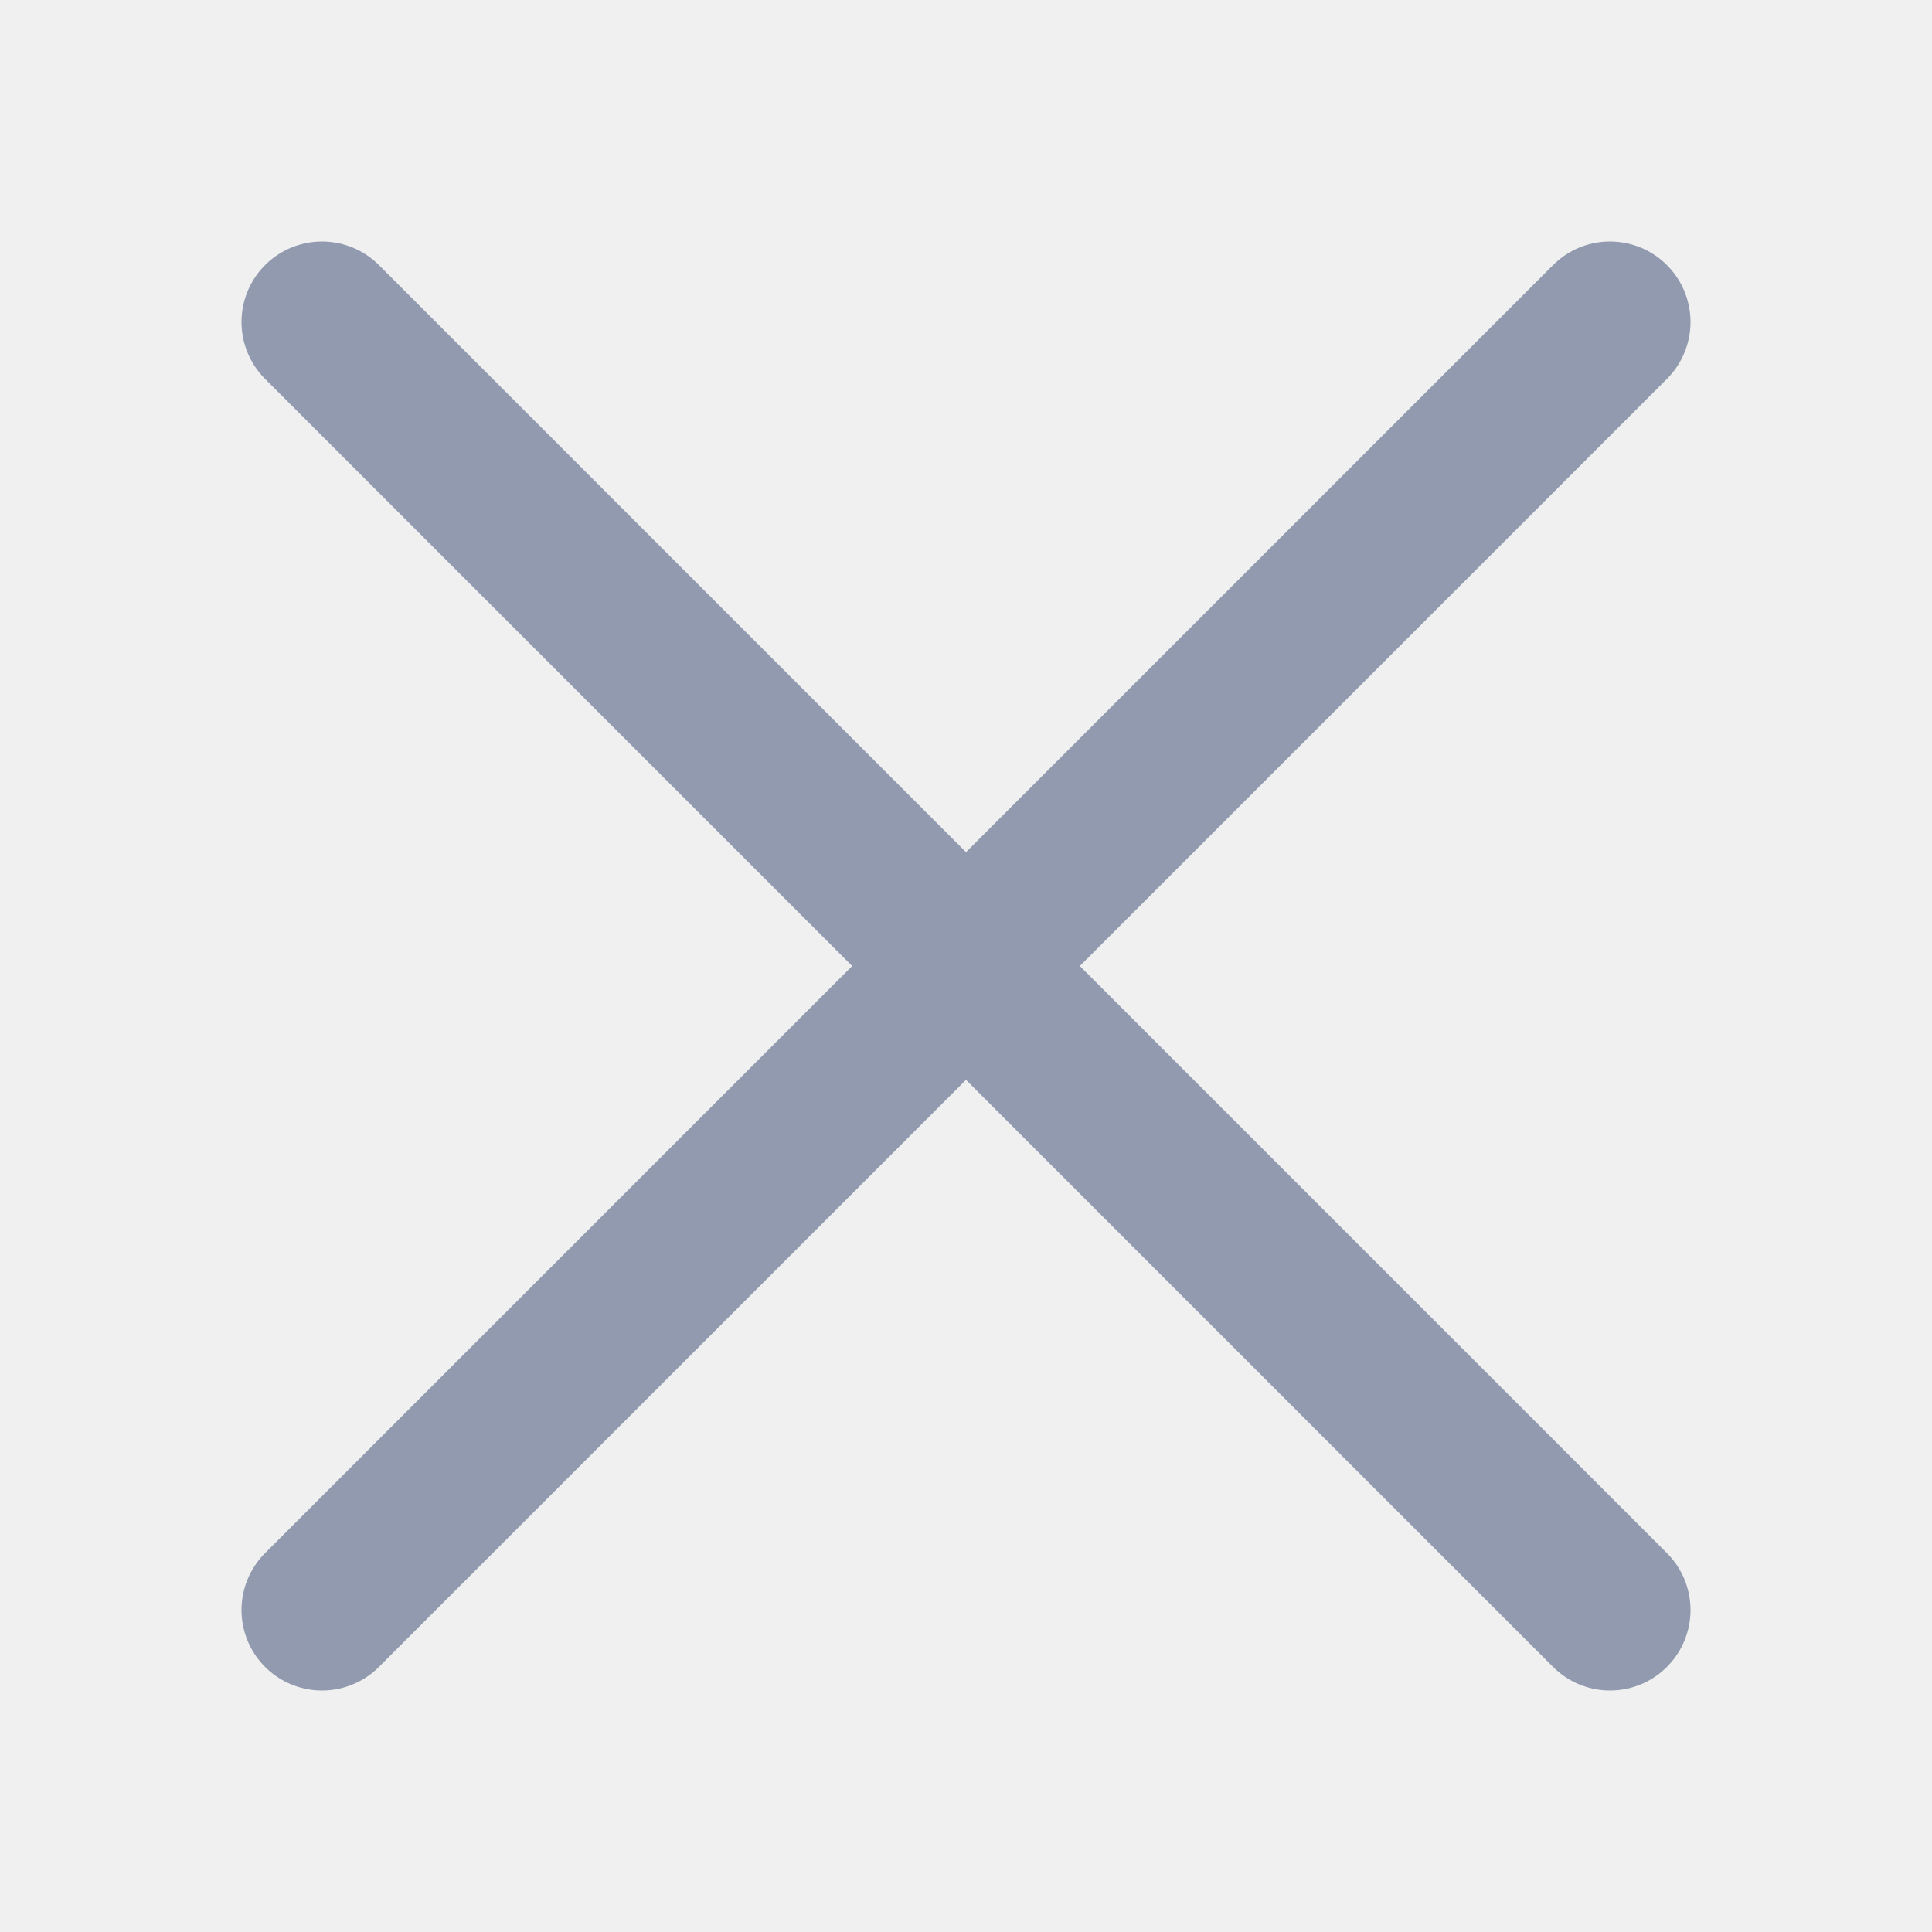
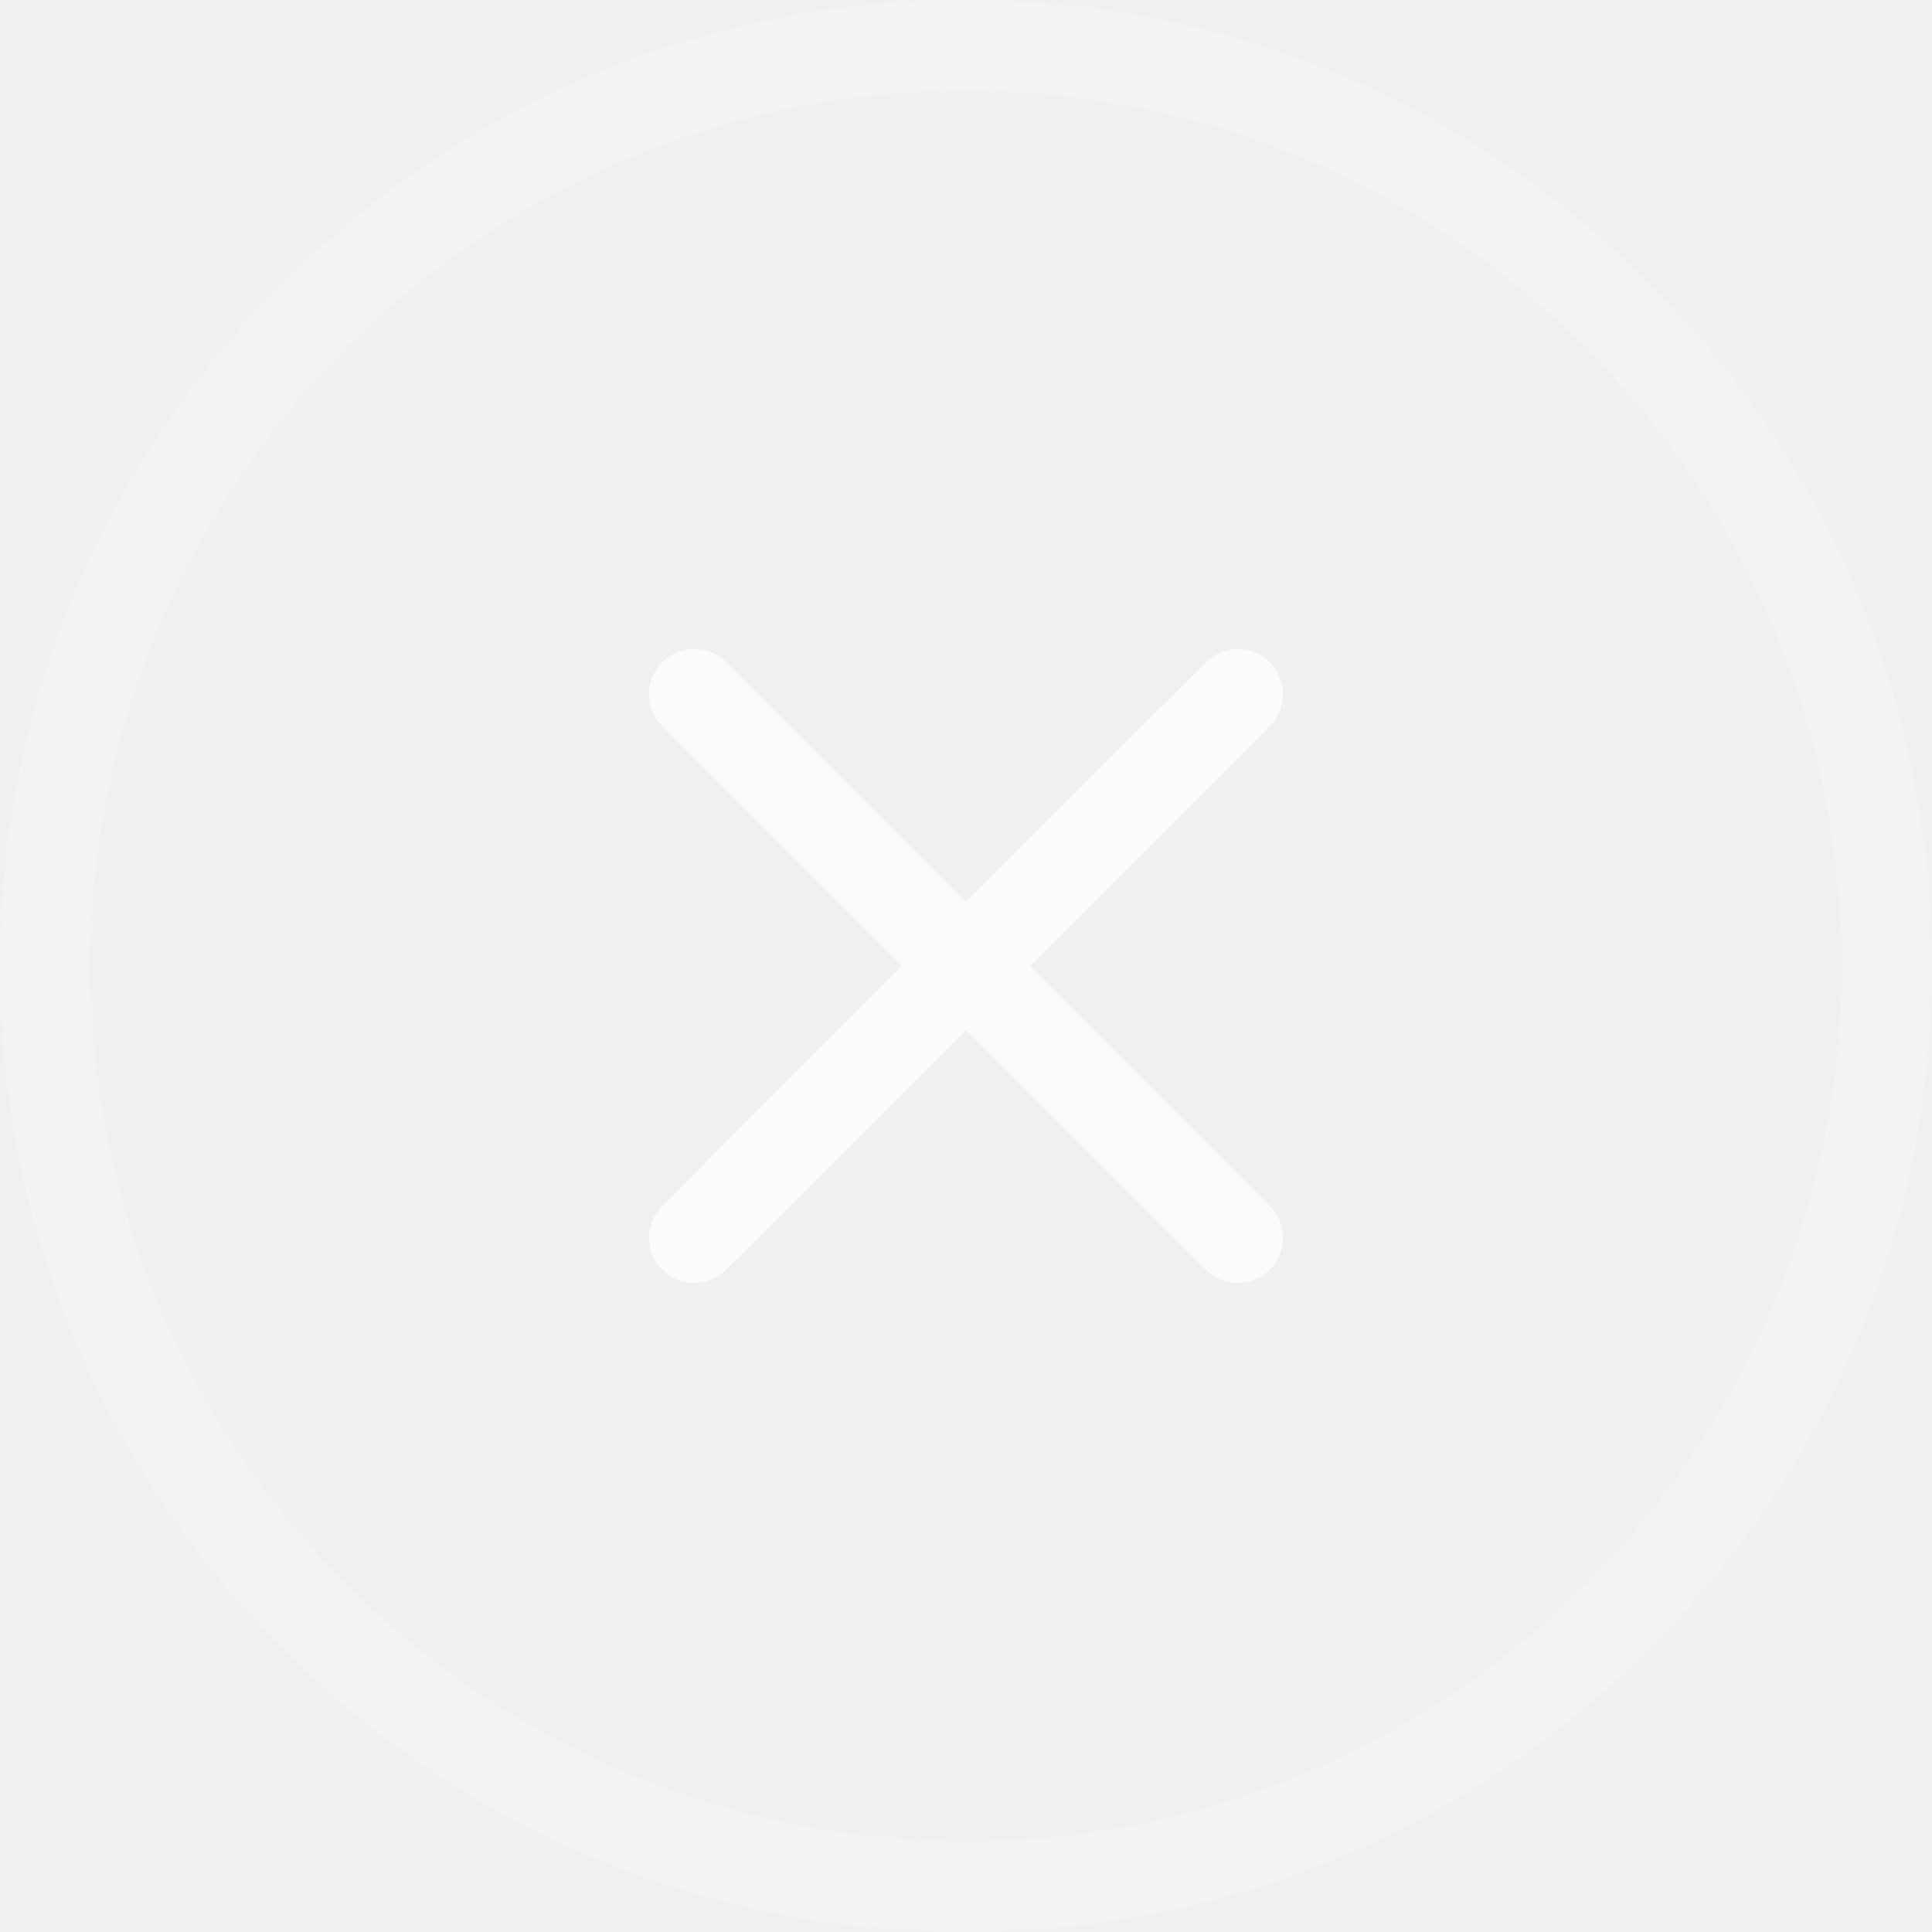
- <svg xmlns="http://www.w3.org/2000/svg" width="24" height="24" viewBox="0 0 24 24" fill="none">
-   <path d="M4 4L20 20" stroke="#919AAE" stroke-width="2" stroke-linecap="round" stroke-linejoin="round" />
-   <path d="M4 20L20 4" stroke="#919AAE" stroke-width="2" stroke-linecap="round" stroke-linejoin="round" />
+ <svg xmlns="http://www.w3.org/2000/svg" width="32" height="32" viewBox="0 0 32 32" fill="none">
+   <g opacity="0.7">
+     <path fill-rule="evenodd" clip-rule="evenodd" d="M10.97 10.97C11.263 10.677 11.737 10.677 12.03 10.97L16 14.939L19.97 10.97C20.263 10.677 20.737 10.677 21.03 10.97C21.323 11.263 21.323 11.737 21.03 12.03L17.061 16L21.03 19.97C21.323 20.263 21.323 20.737 21.03 21.03C20.737 21.323 20.263 21.323 19.97 21.03L16 17.061L12.03 21.03C11.737 21.323 11.263 21.323 10.97 21.03C10.677 20.737 10.677 20.263 10.97 19.97L14.939 16L10.97 12.03C10.677 11.737 10.677 11.263 10.97 10.97Z" fill="white" />
+   </g>
+   <rect x="0.75" y="0.75" width="30.5" height="30.5" rx="15.25" stroke="white" stroke-opacity="0.2" stroke-width="1.5" />
</svg>
